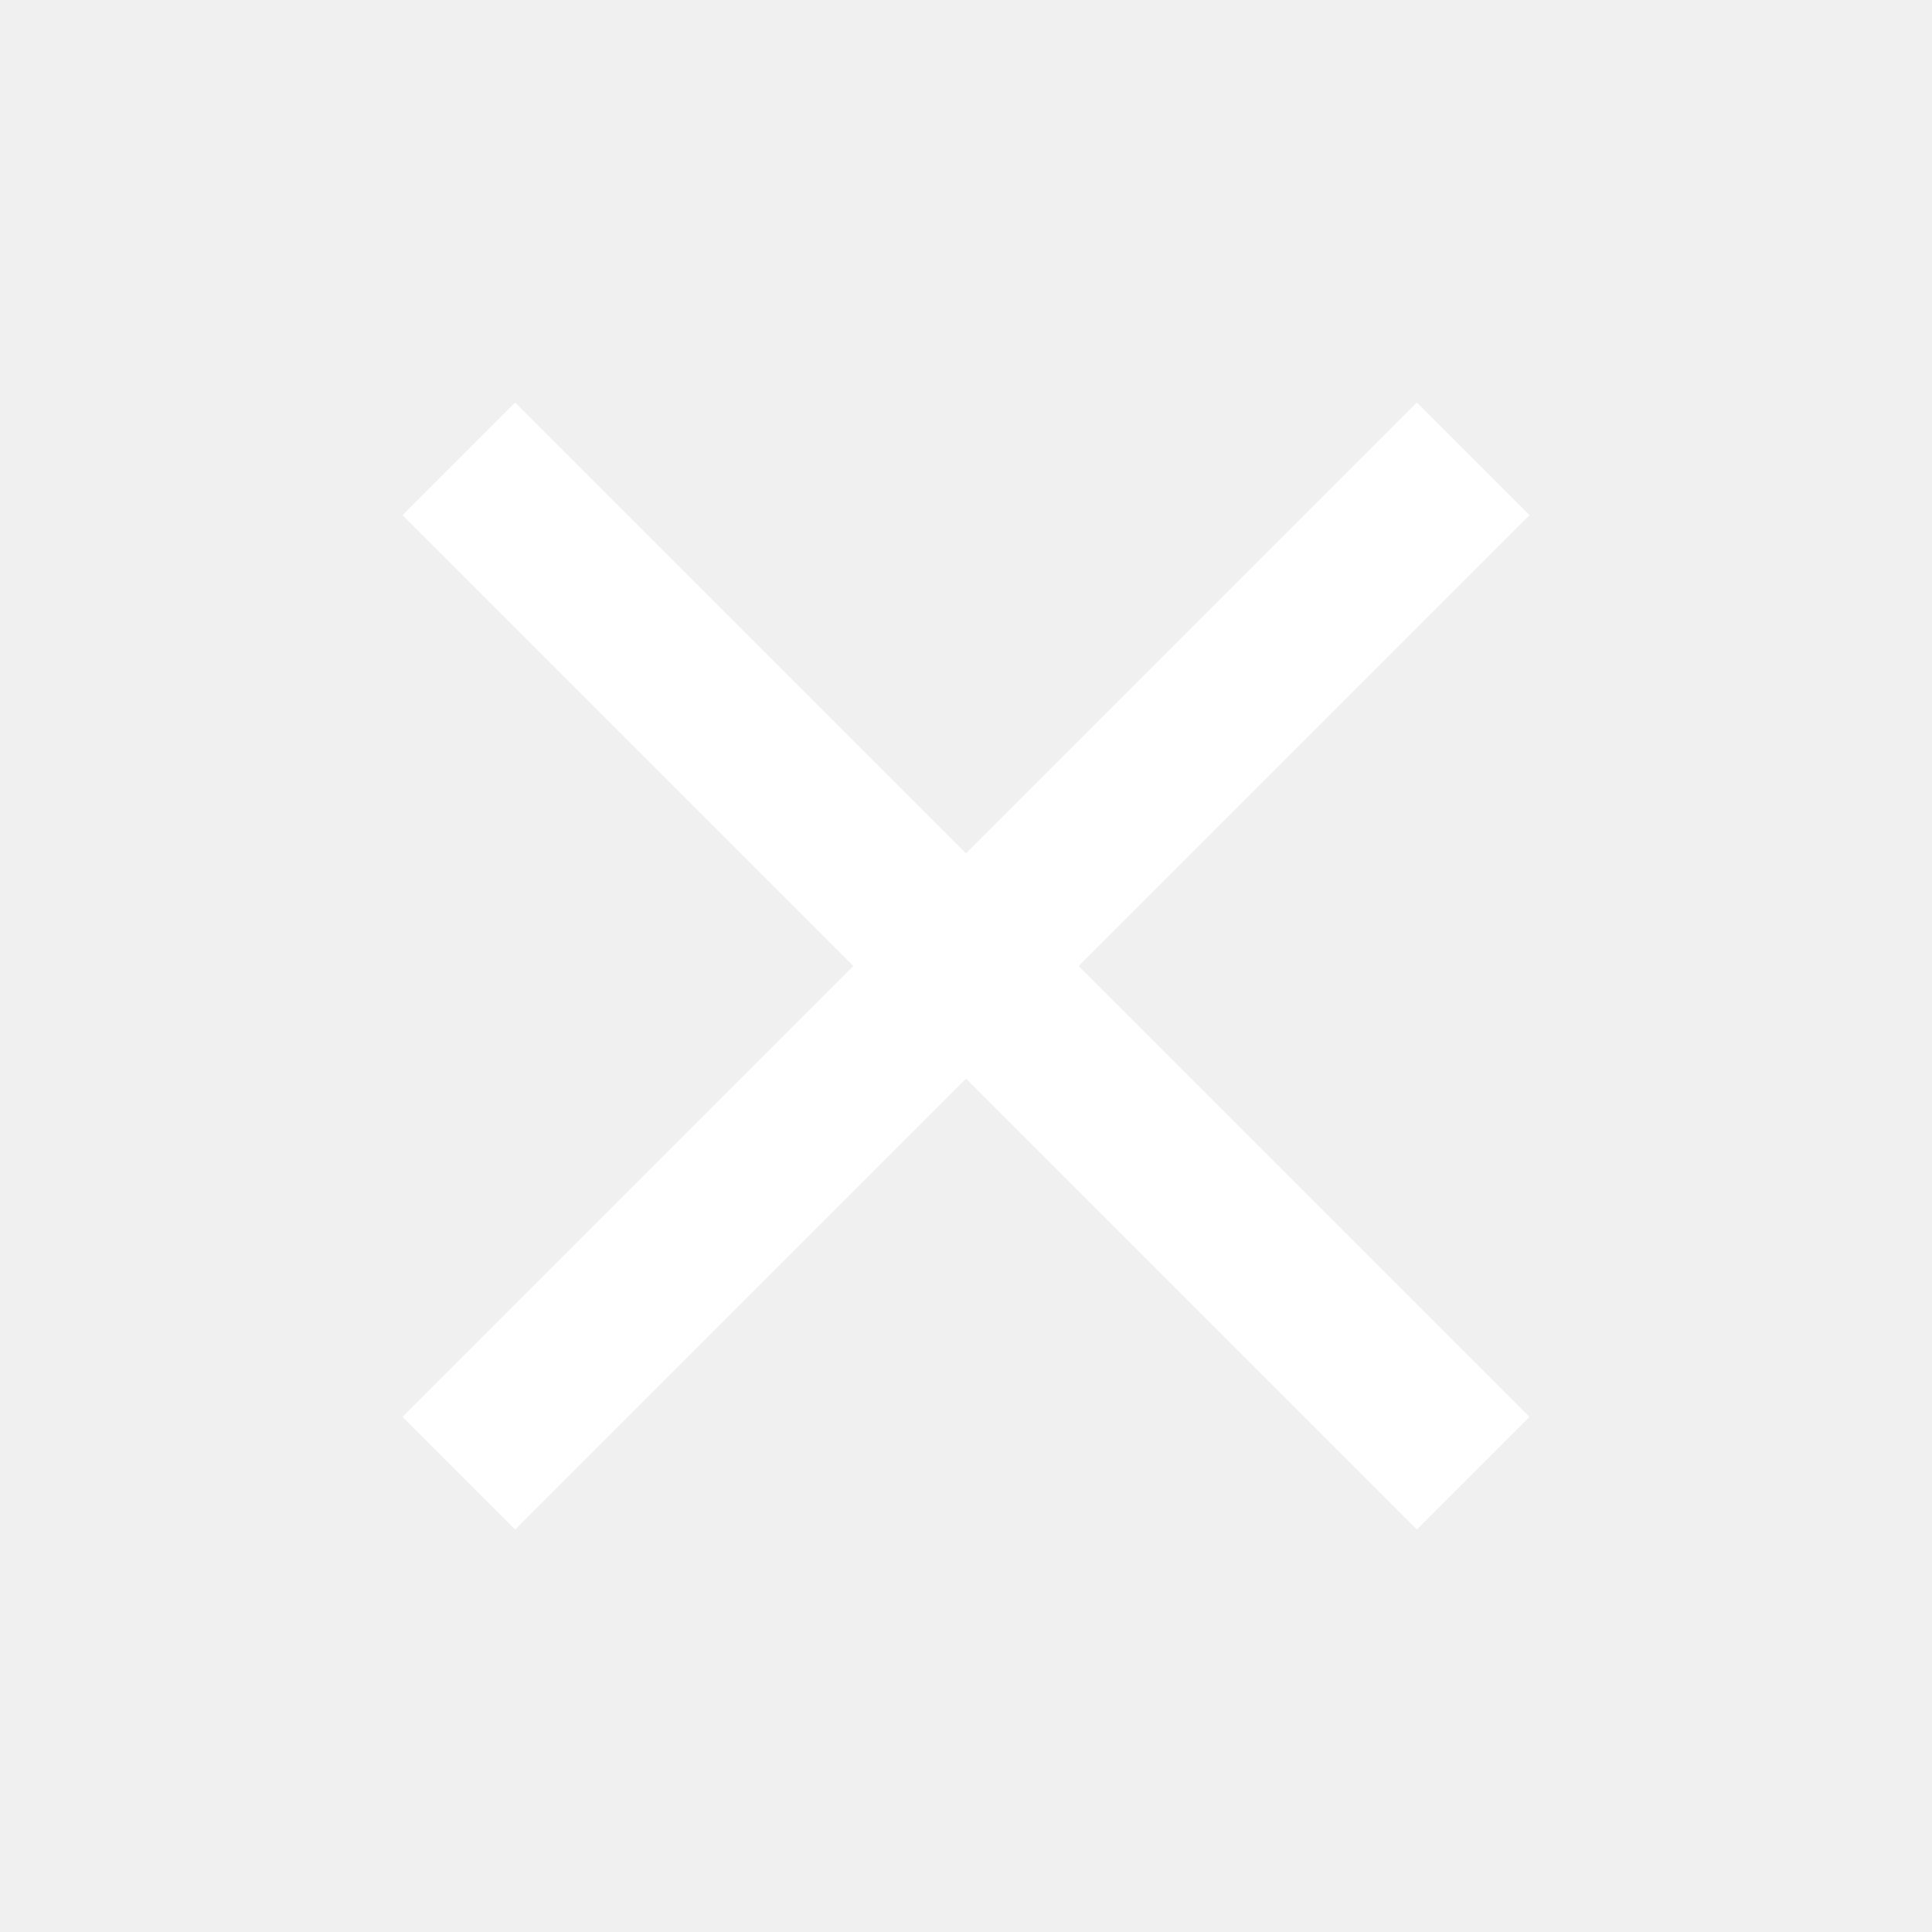
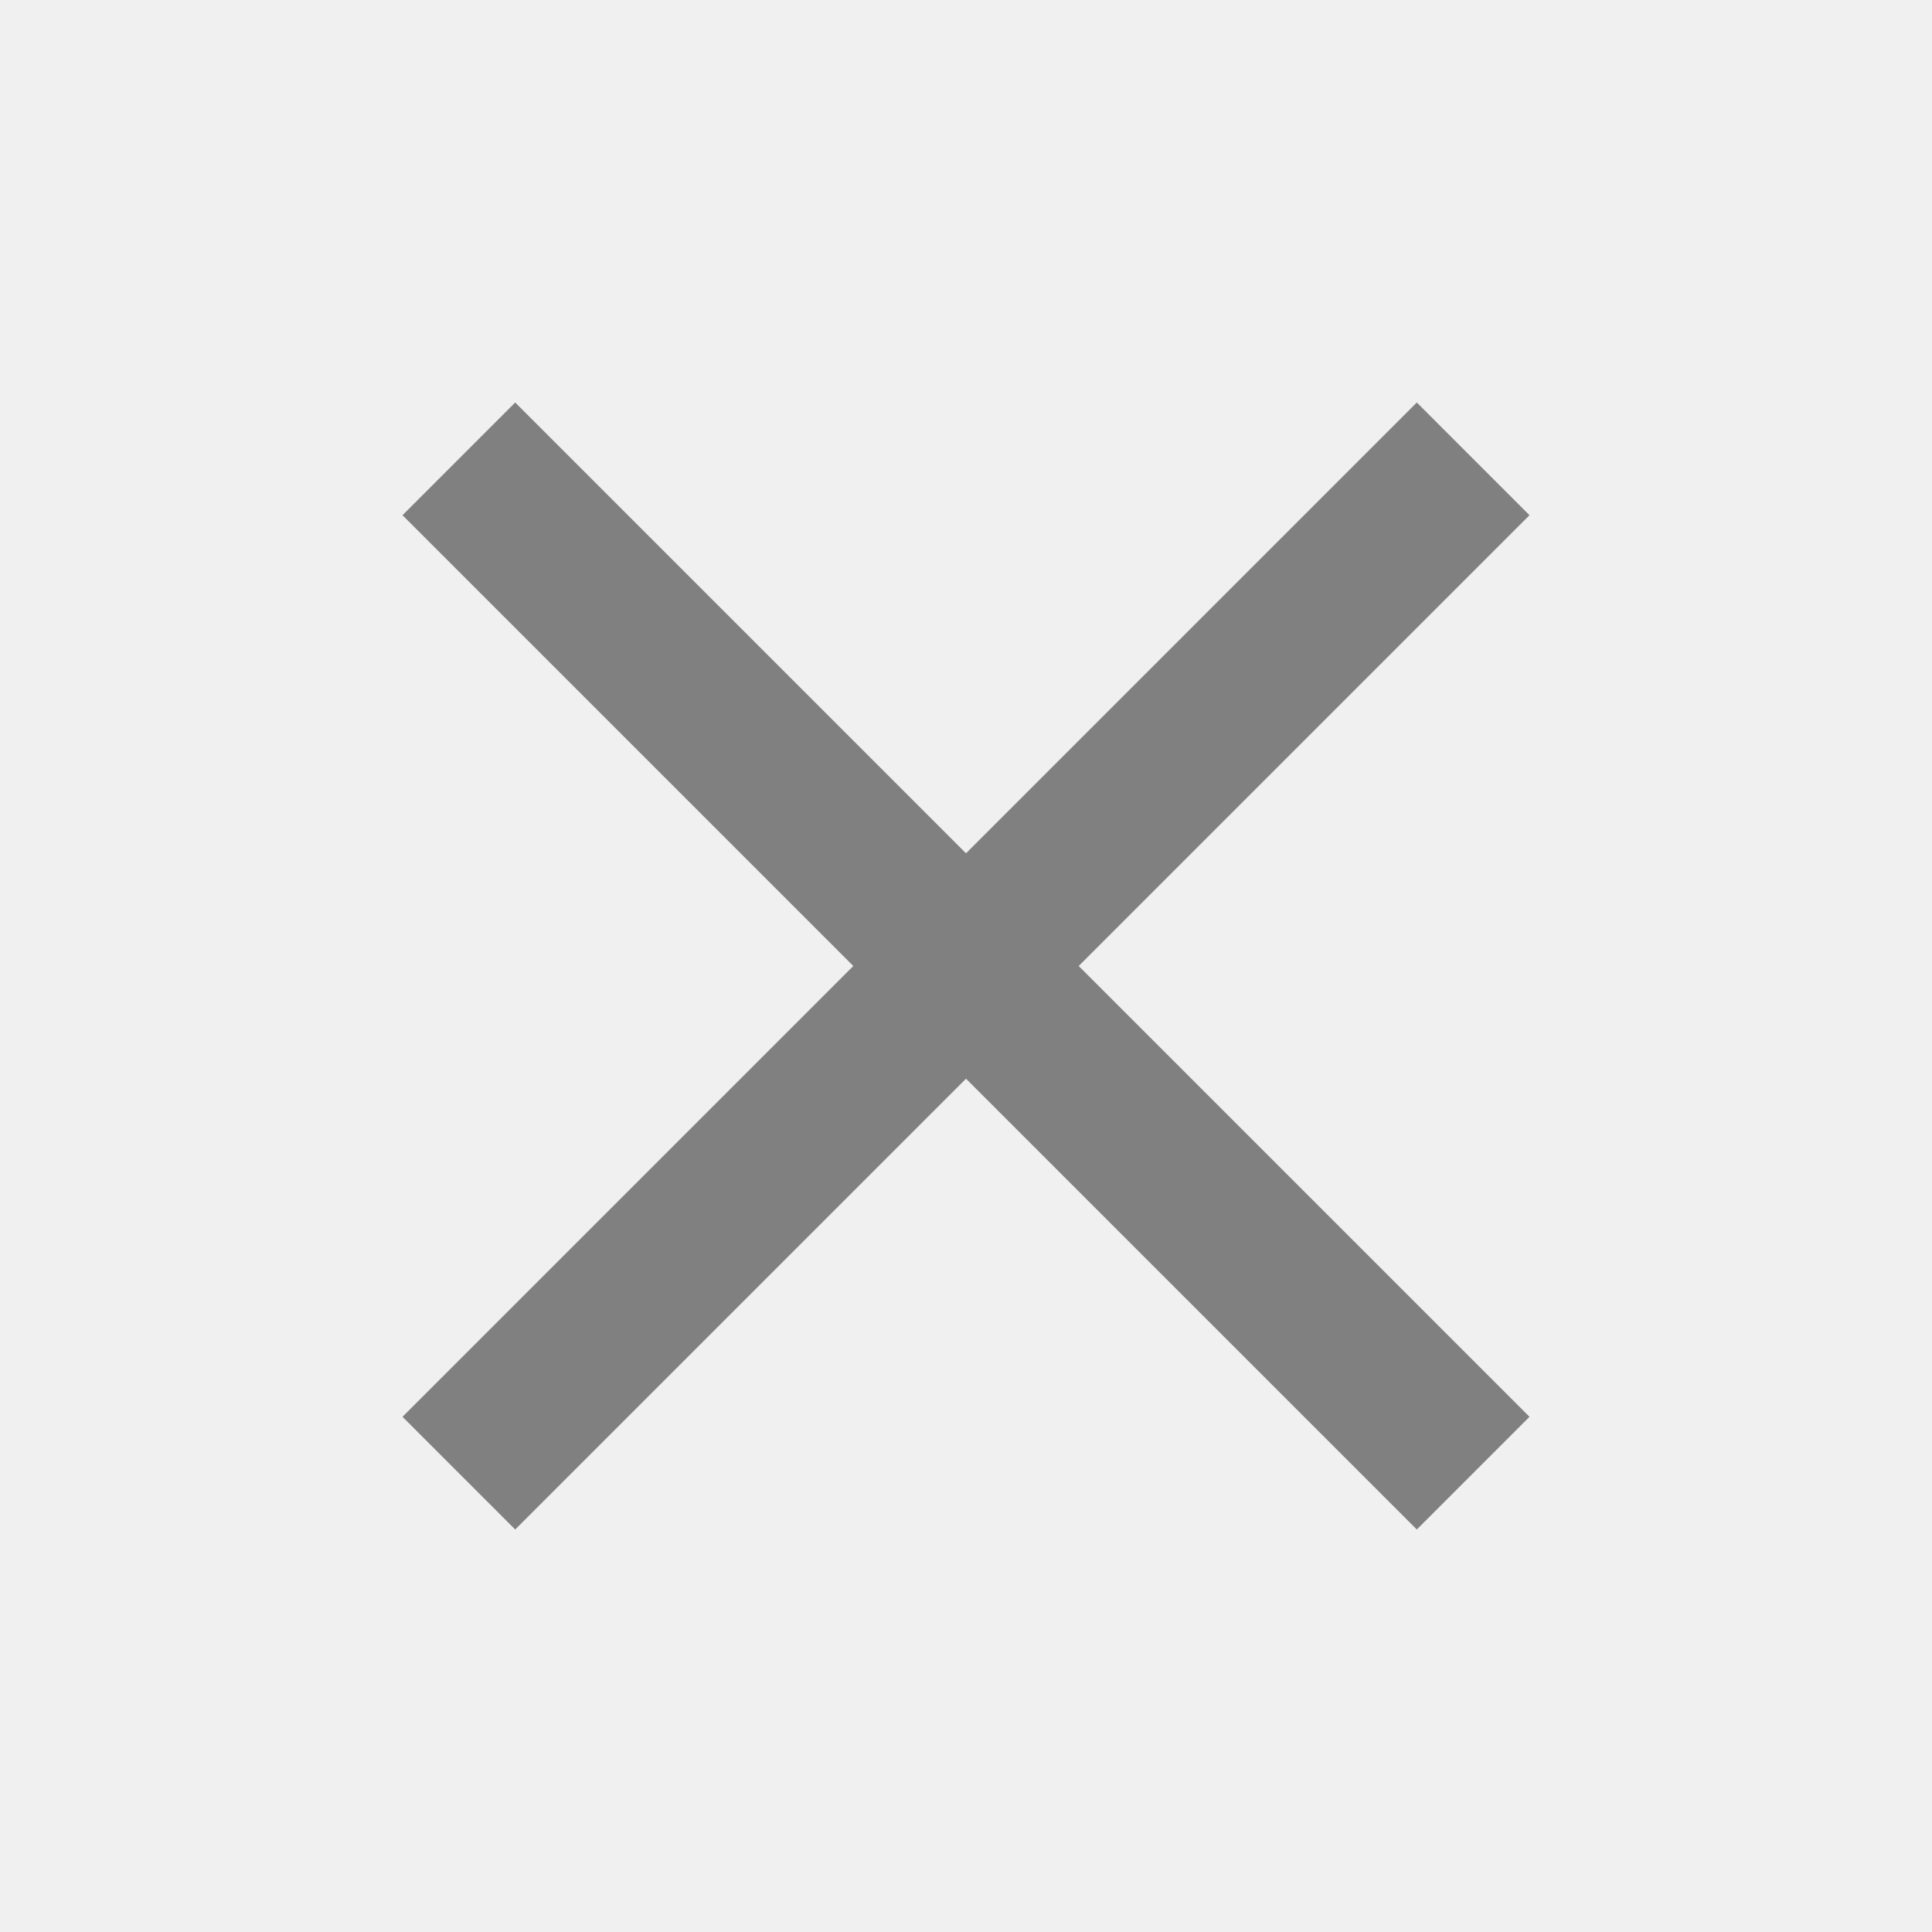
- <svg xmlns="http://www.w3.org/2000/svg" fill="#fff" height="24" viewBox="0 -960 960 960" width="24">
+ <svg xmlns="http://www.w3.org/2000/svg" fill="#808080" height="24" viewBox="0 -960 960 960" width="24">
  <path d="m256-200-56-56 224-224-224-224 56-56 224 224 224-224 56 56-224 224 224 224-56 56-224-224-224 224Z" />
</svg>
